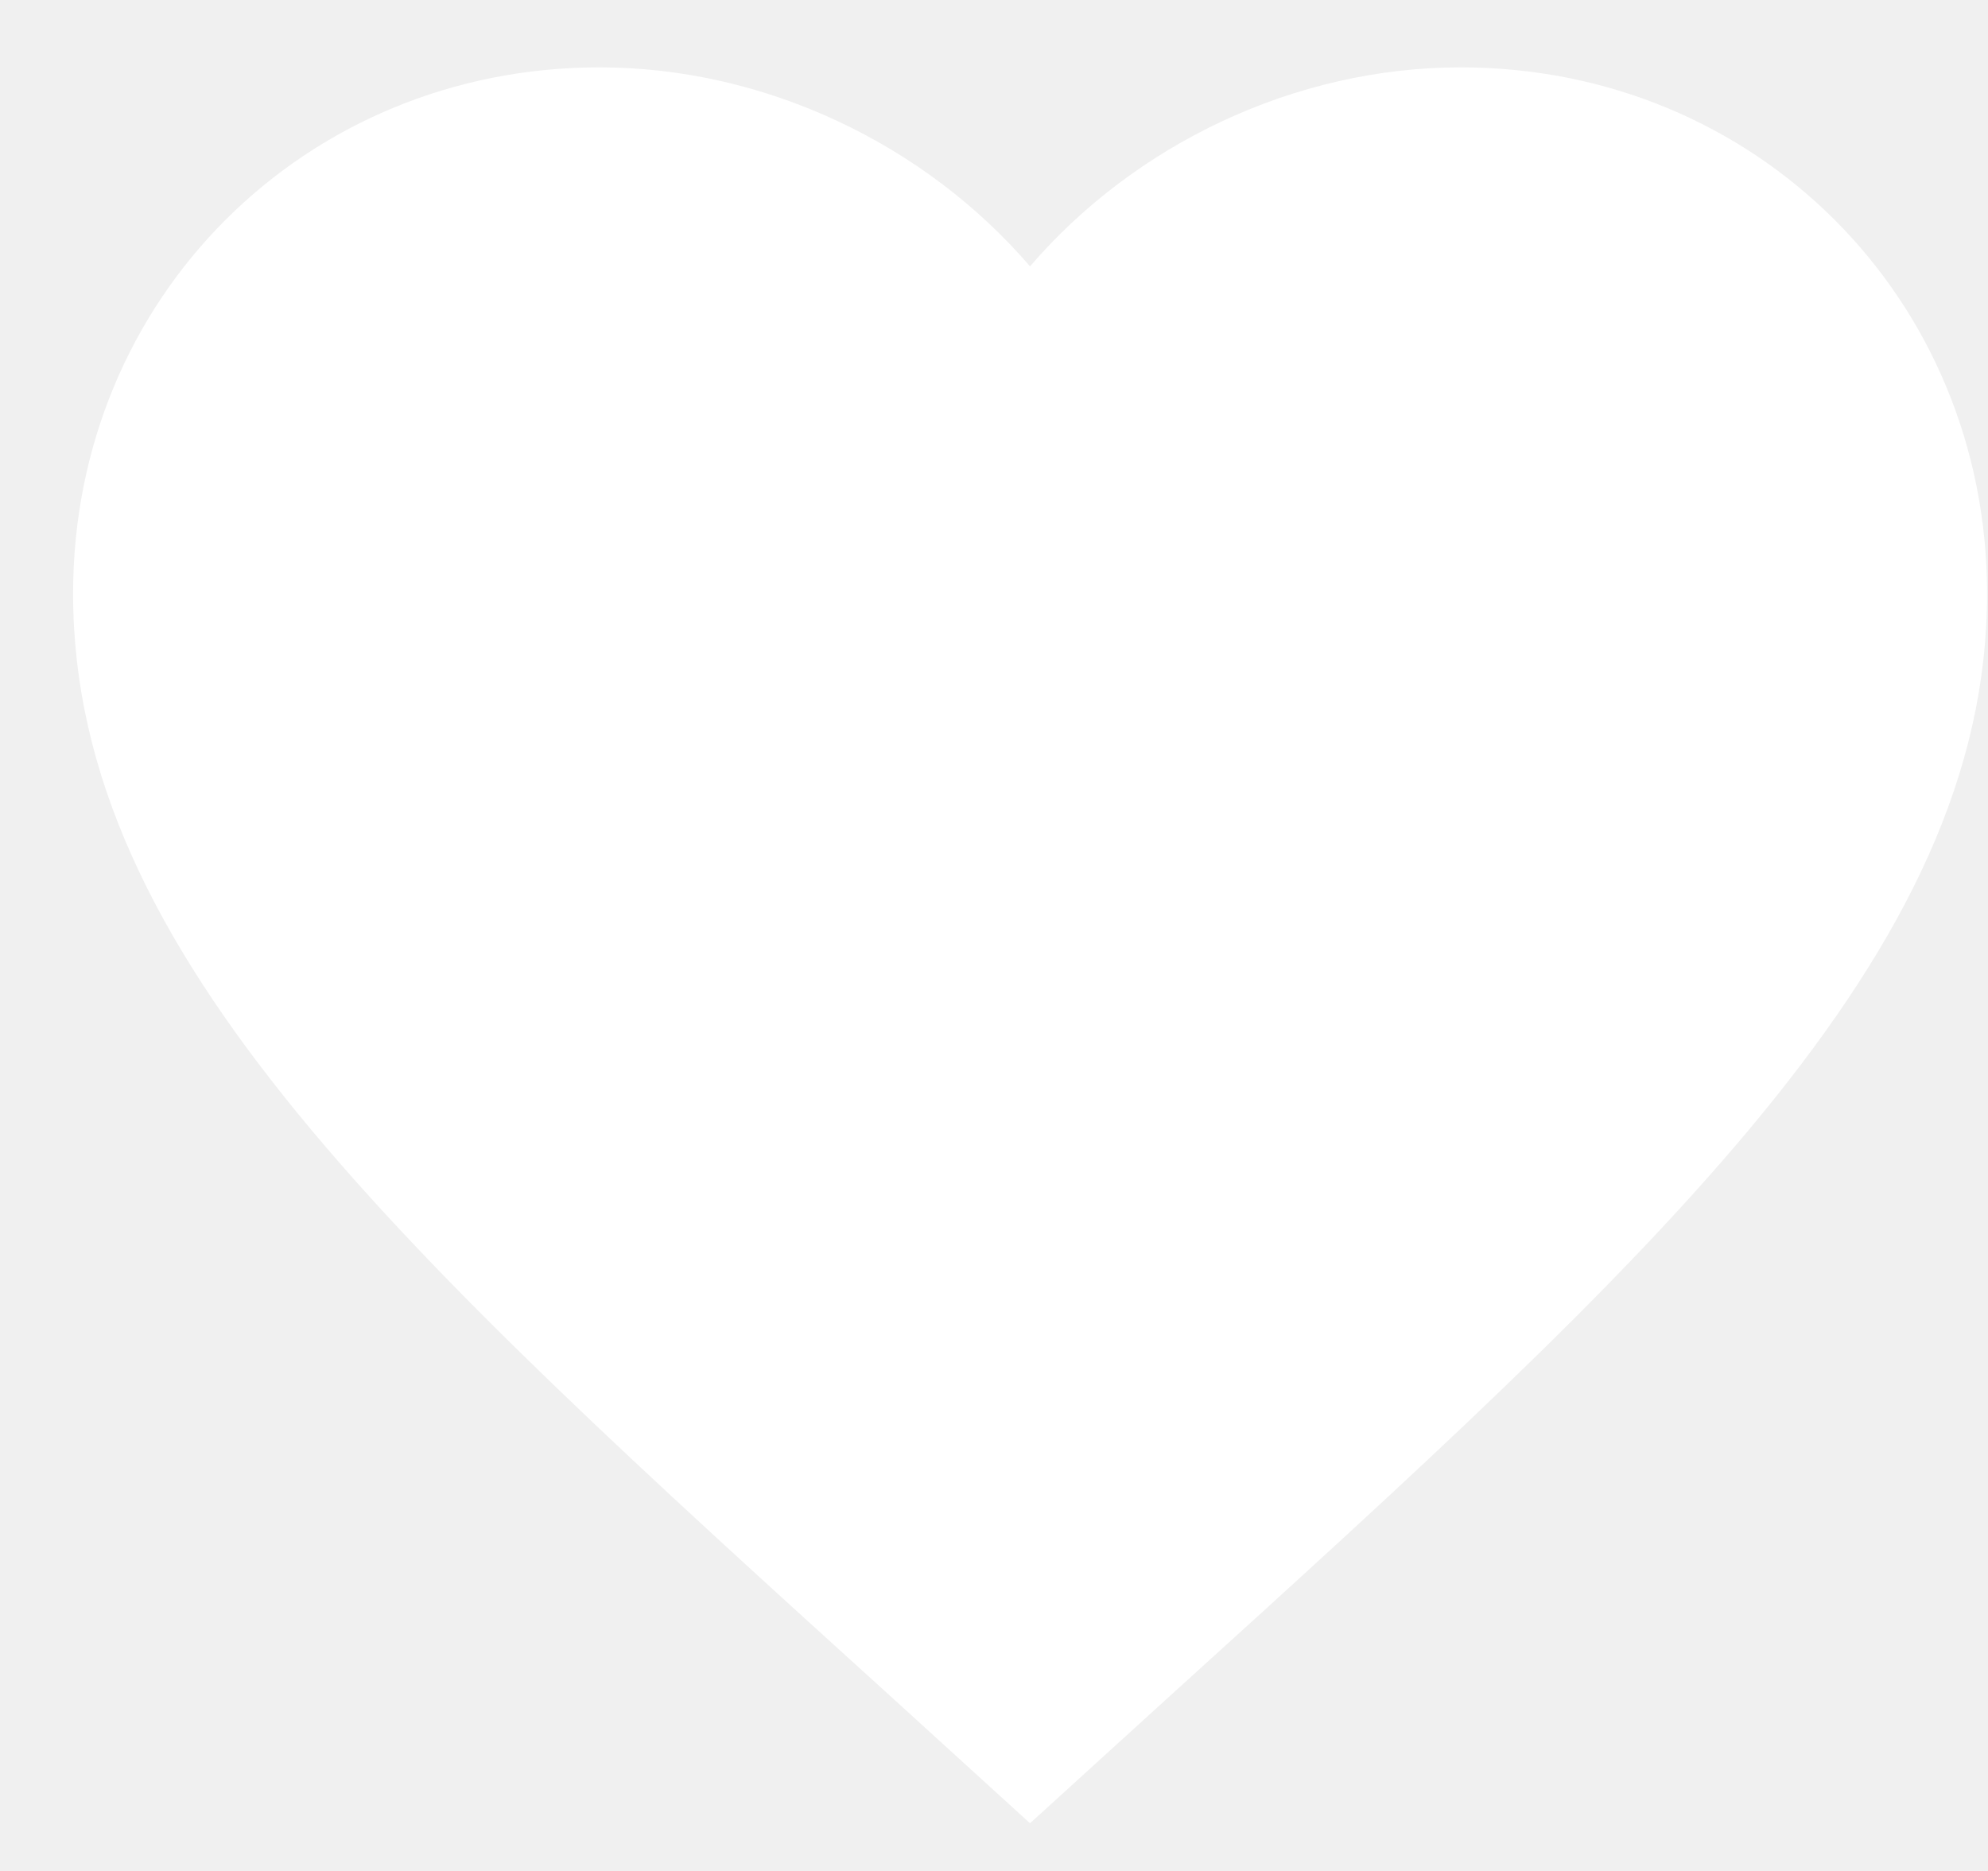
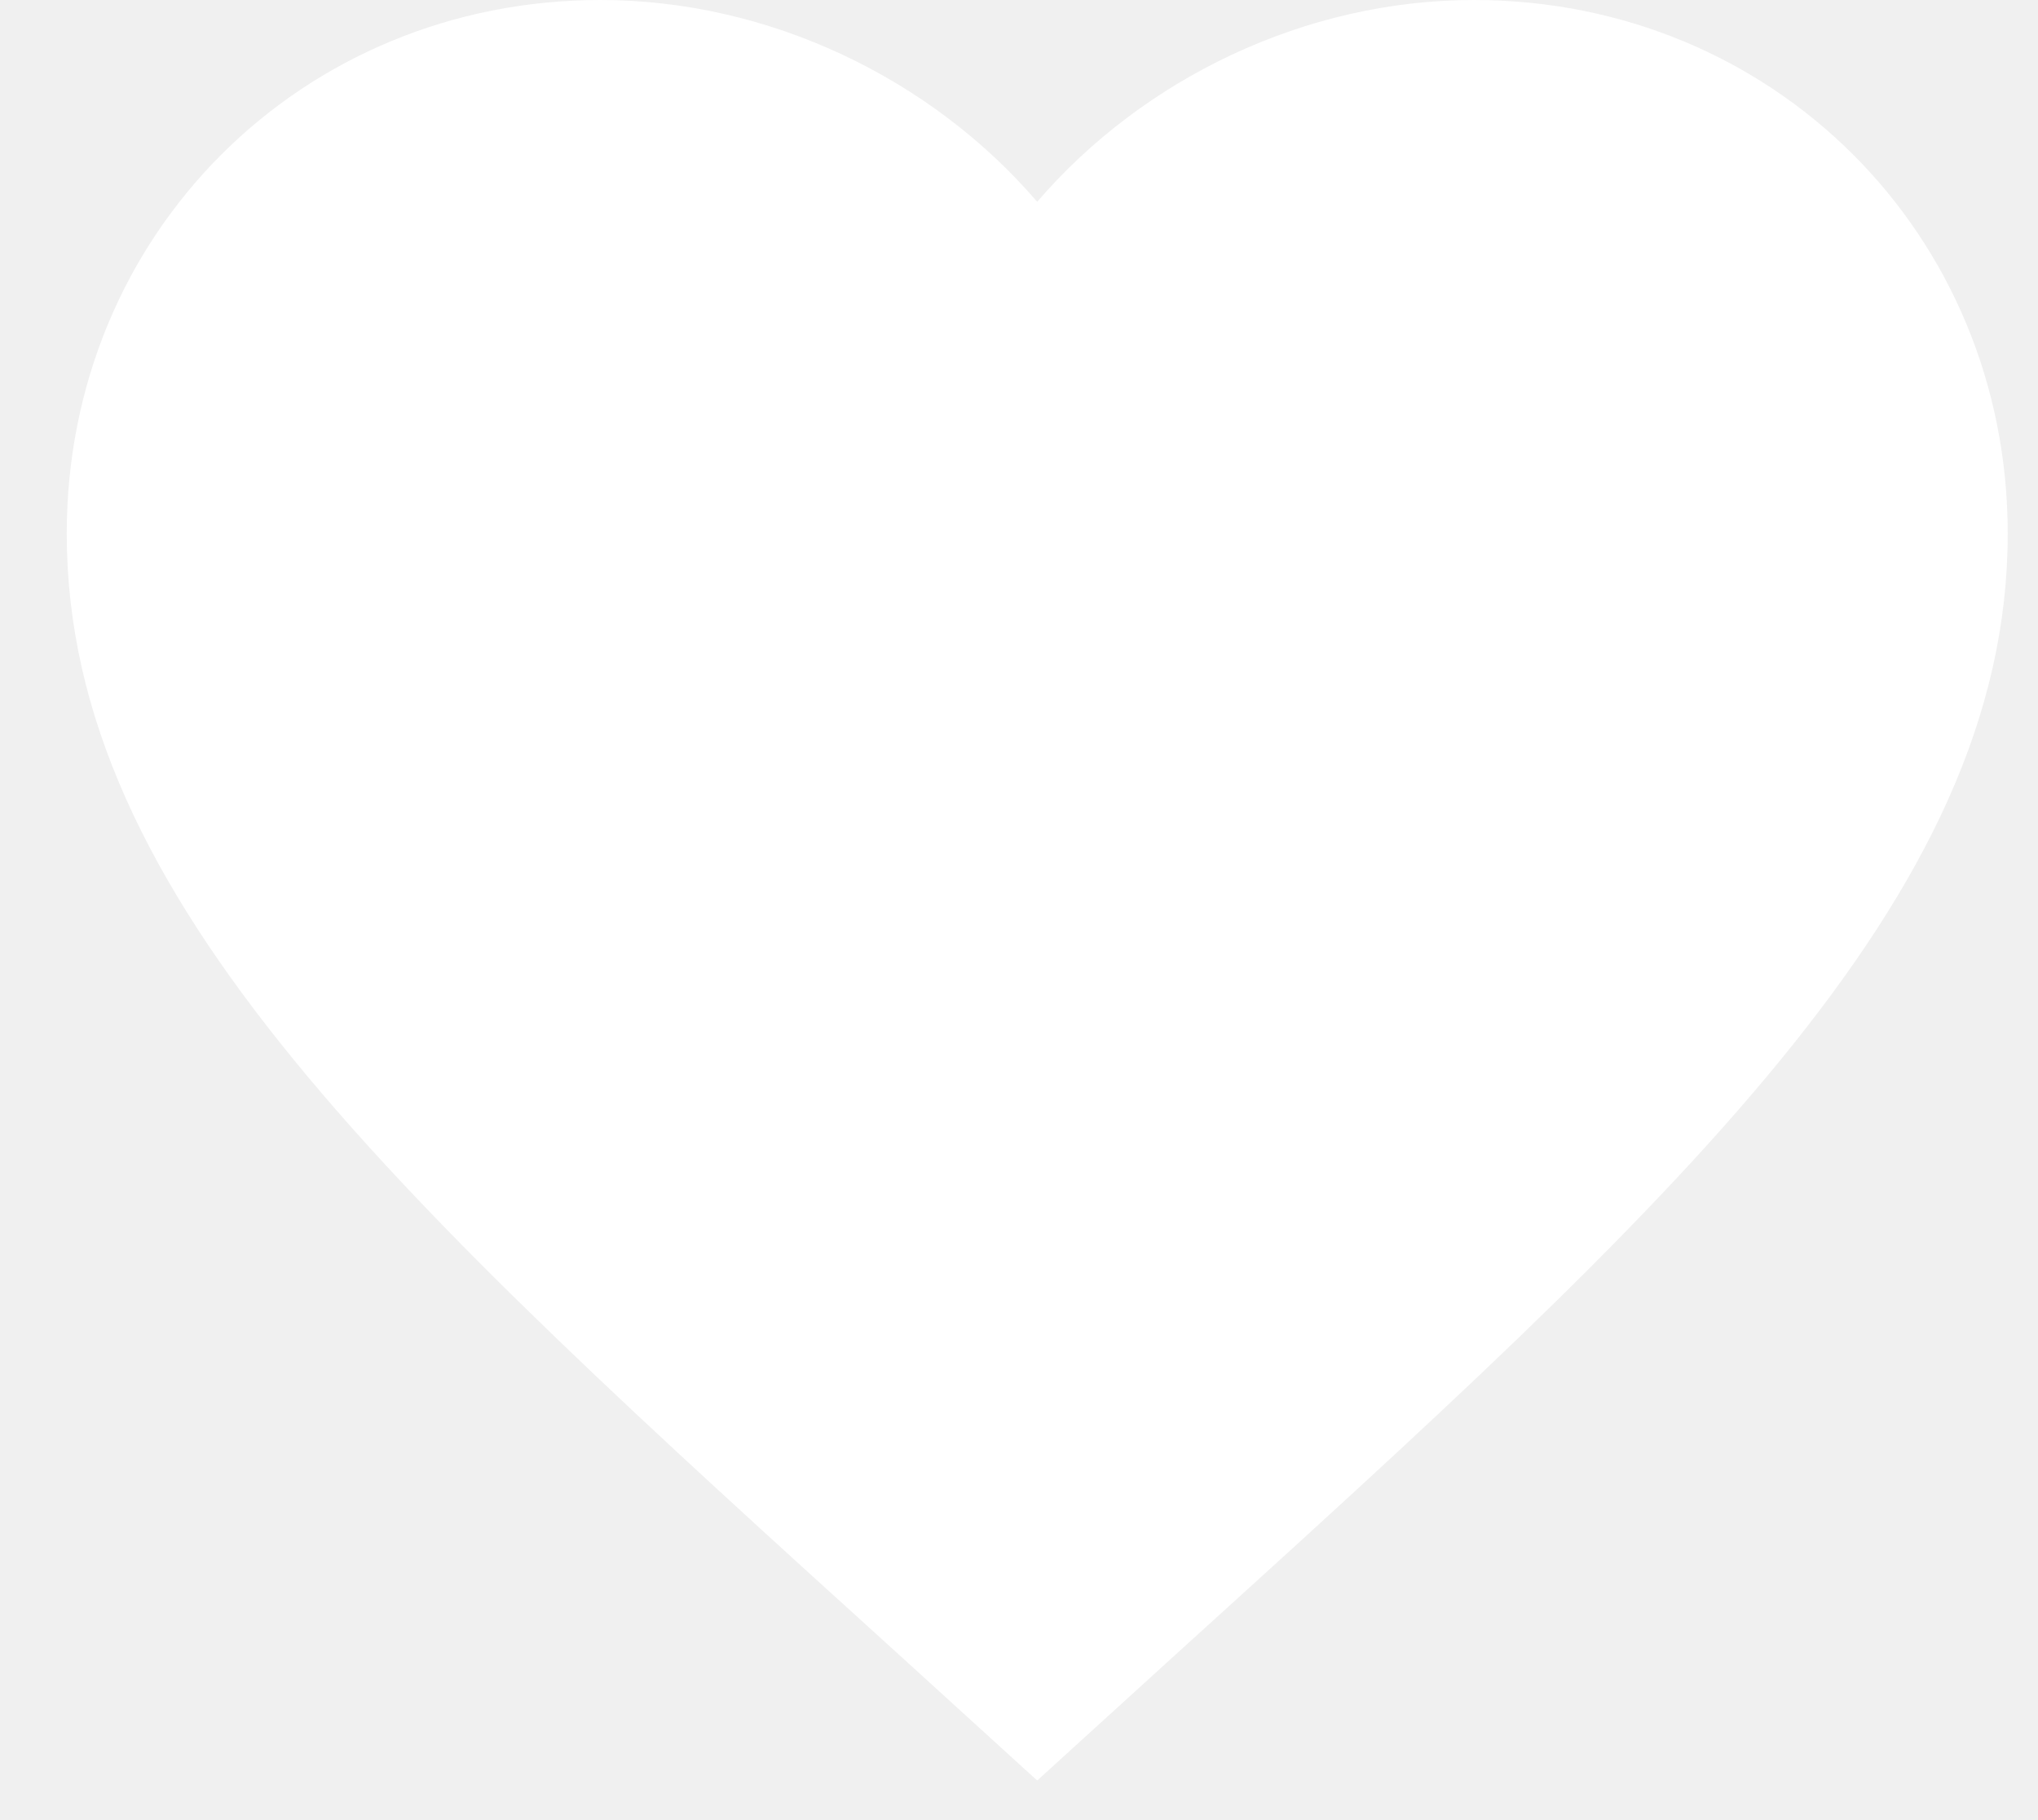
- <svg xmlns="http://www.w3.org/2000/svg" width="17" height="16" viewBox="0 0 17 16" fill="none">
-   <path d="M8.808 15.592L7.622 14.512C3.408 10.691 0.625 8.162 0.625 5.077C0.625 2.548 2.606 0.576 5.126 0.576C6.55 0.576 7.916 1.239 8.808 2.278C9.7 1.239 11.067 0.576 12.491 0.576C15.011 0.576 16.992 2.548 16.992 5.077C16.992 8.162 14.209 10.691 9.995 14.512L8.808 15.592Z" fill="#fff" />
+ <svg xmlns="http://www.w3.org/2000/svg" width="28" height="25" viewBox="0 0 28 25" fill="none">
+   <path d="M14.25 24.467L12.317 22.707C5.45 16.48 0.917 12.36 0.917 7.333C0.917 3.213 4.144 0 8.25 0C10.57 0 12.797 1.08 14.25 2.773C15.704 1.08 17.93 0 20.25 0C24.357 0 27.584 3.213 27.584 7.333C27.584 12.36 23.05 16.48 16.184 22.707L14.25 24.467Z" fill="white" />
</svg>
